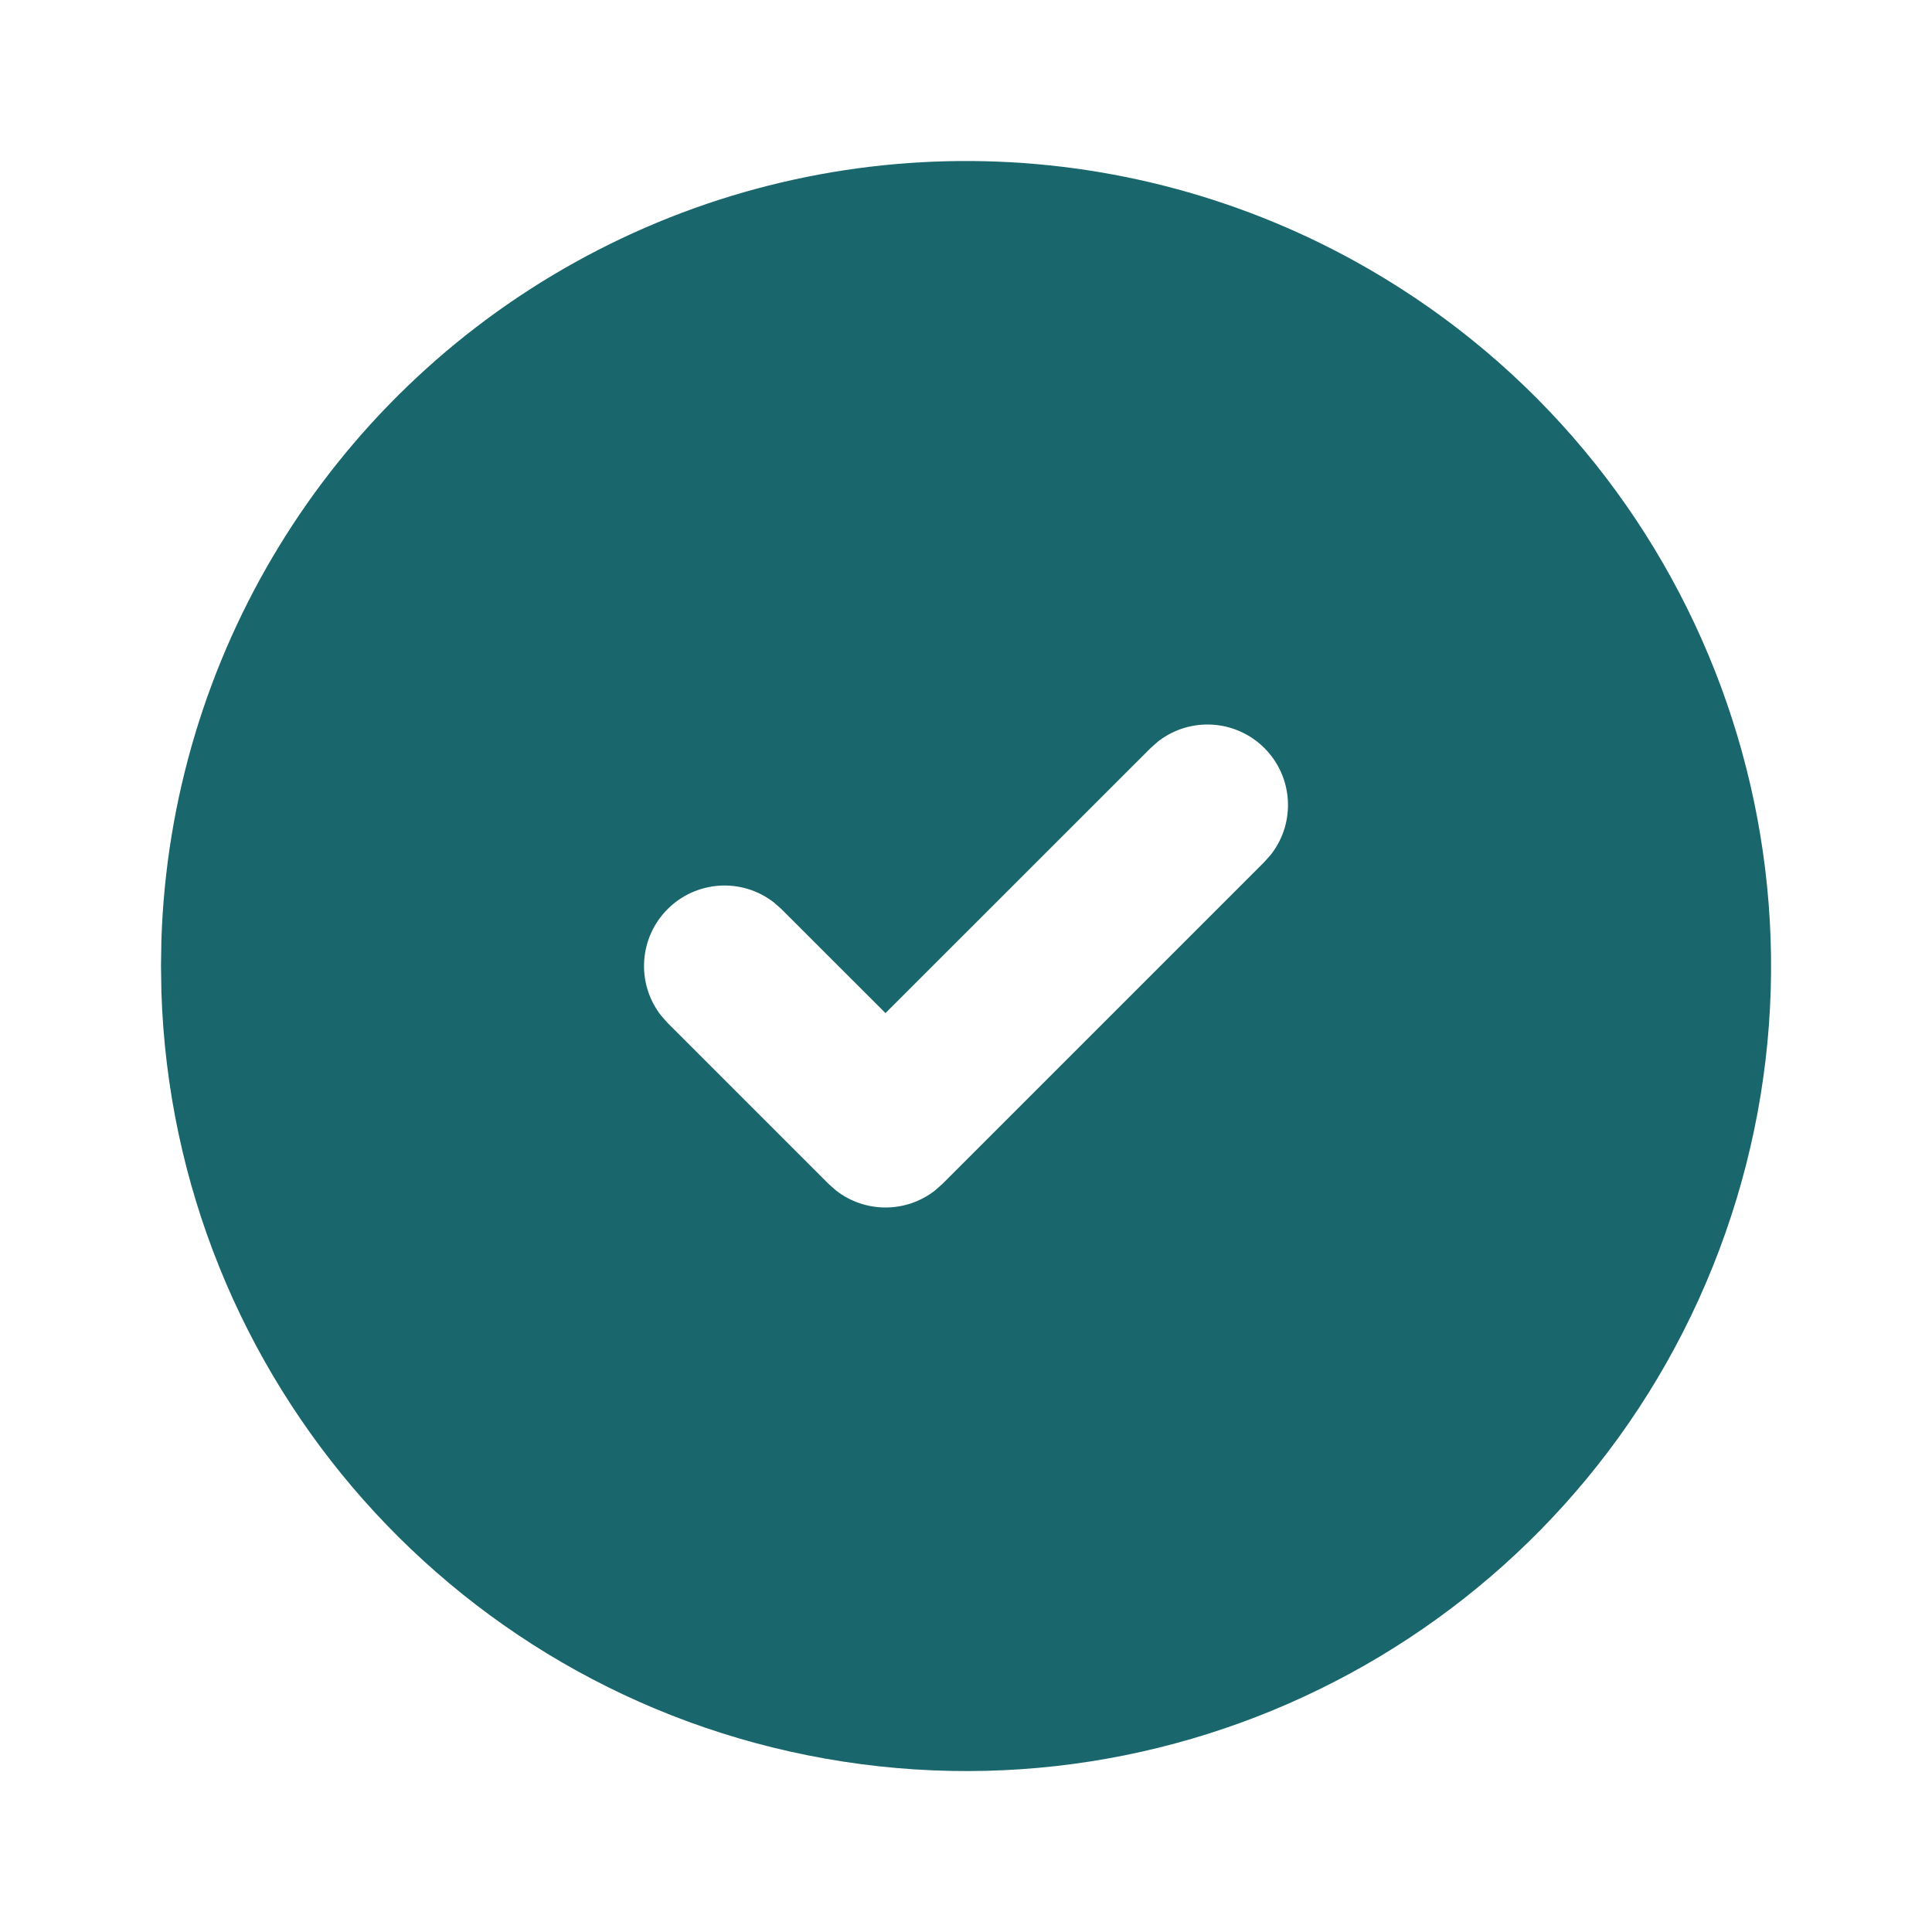
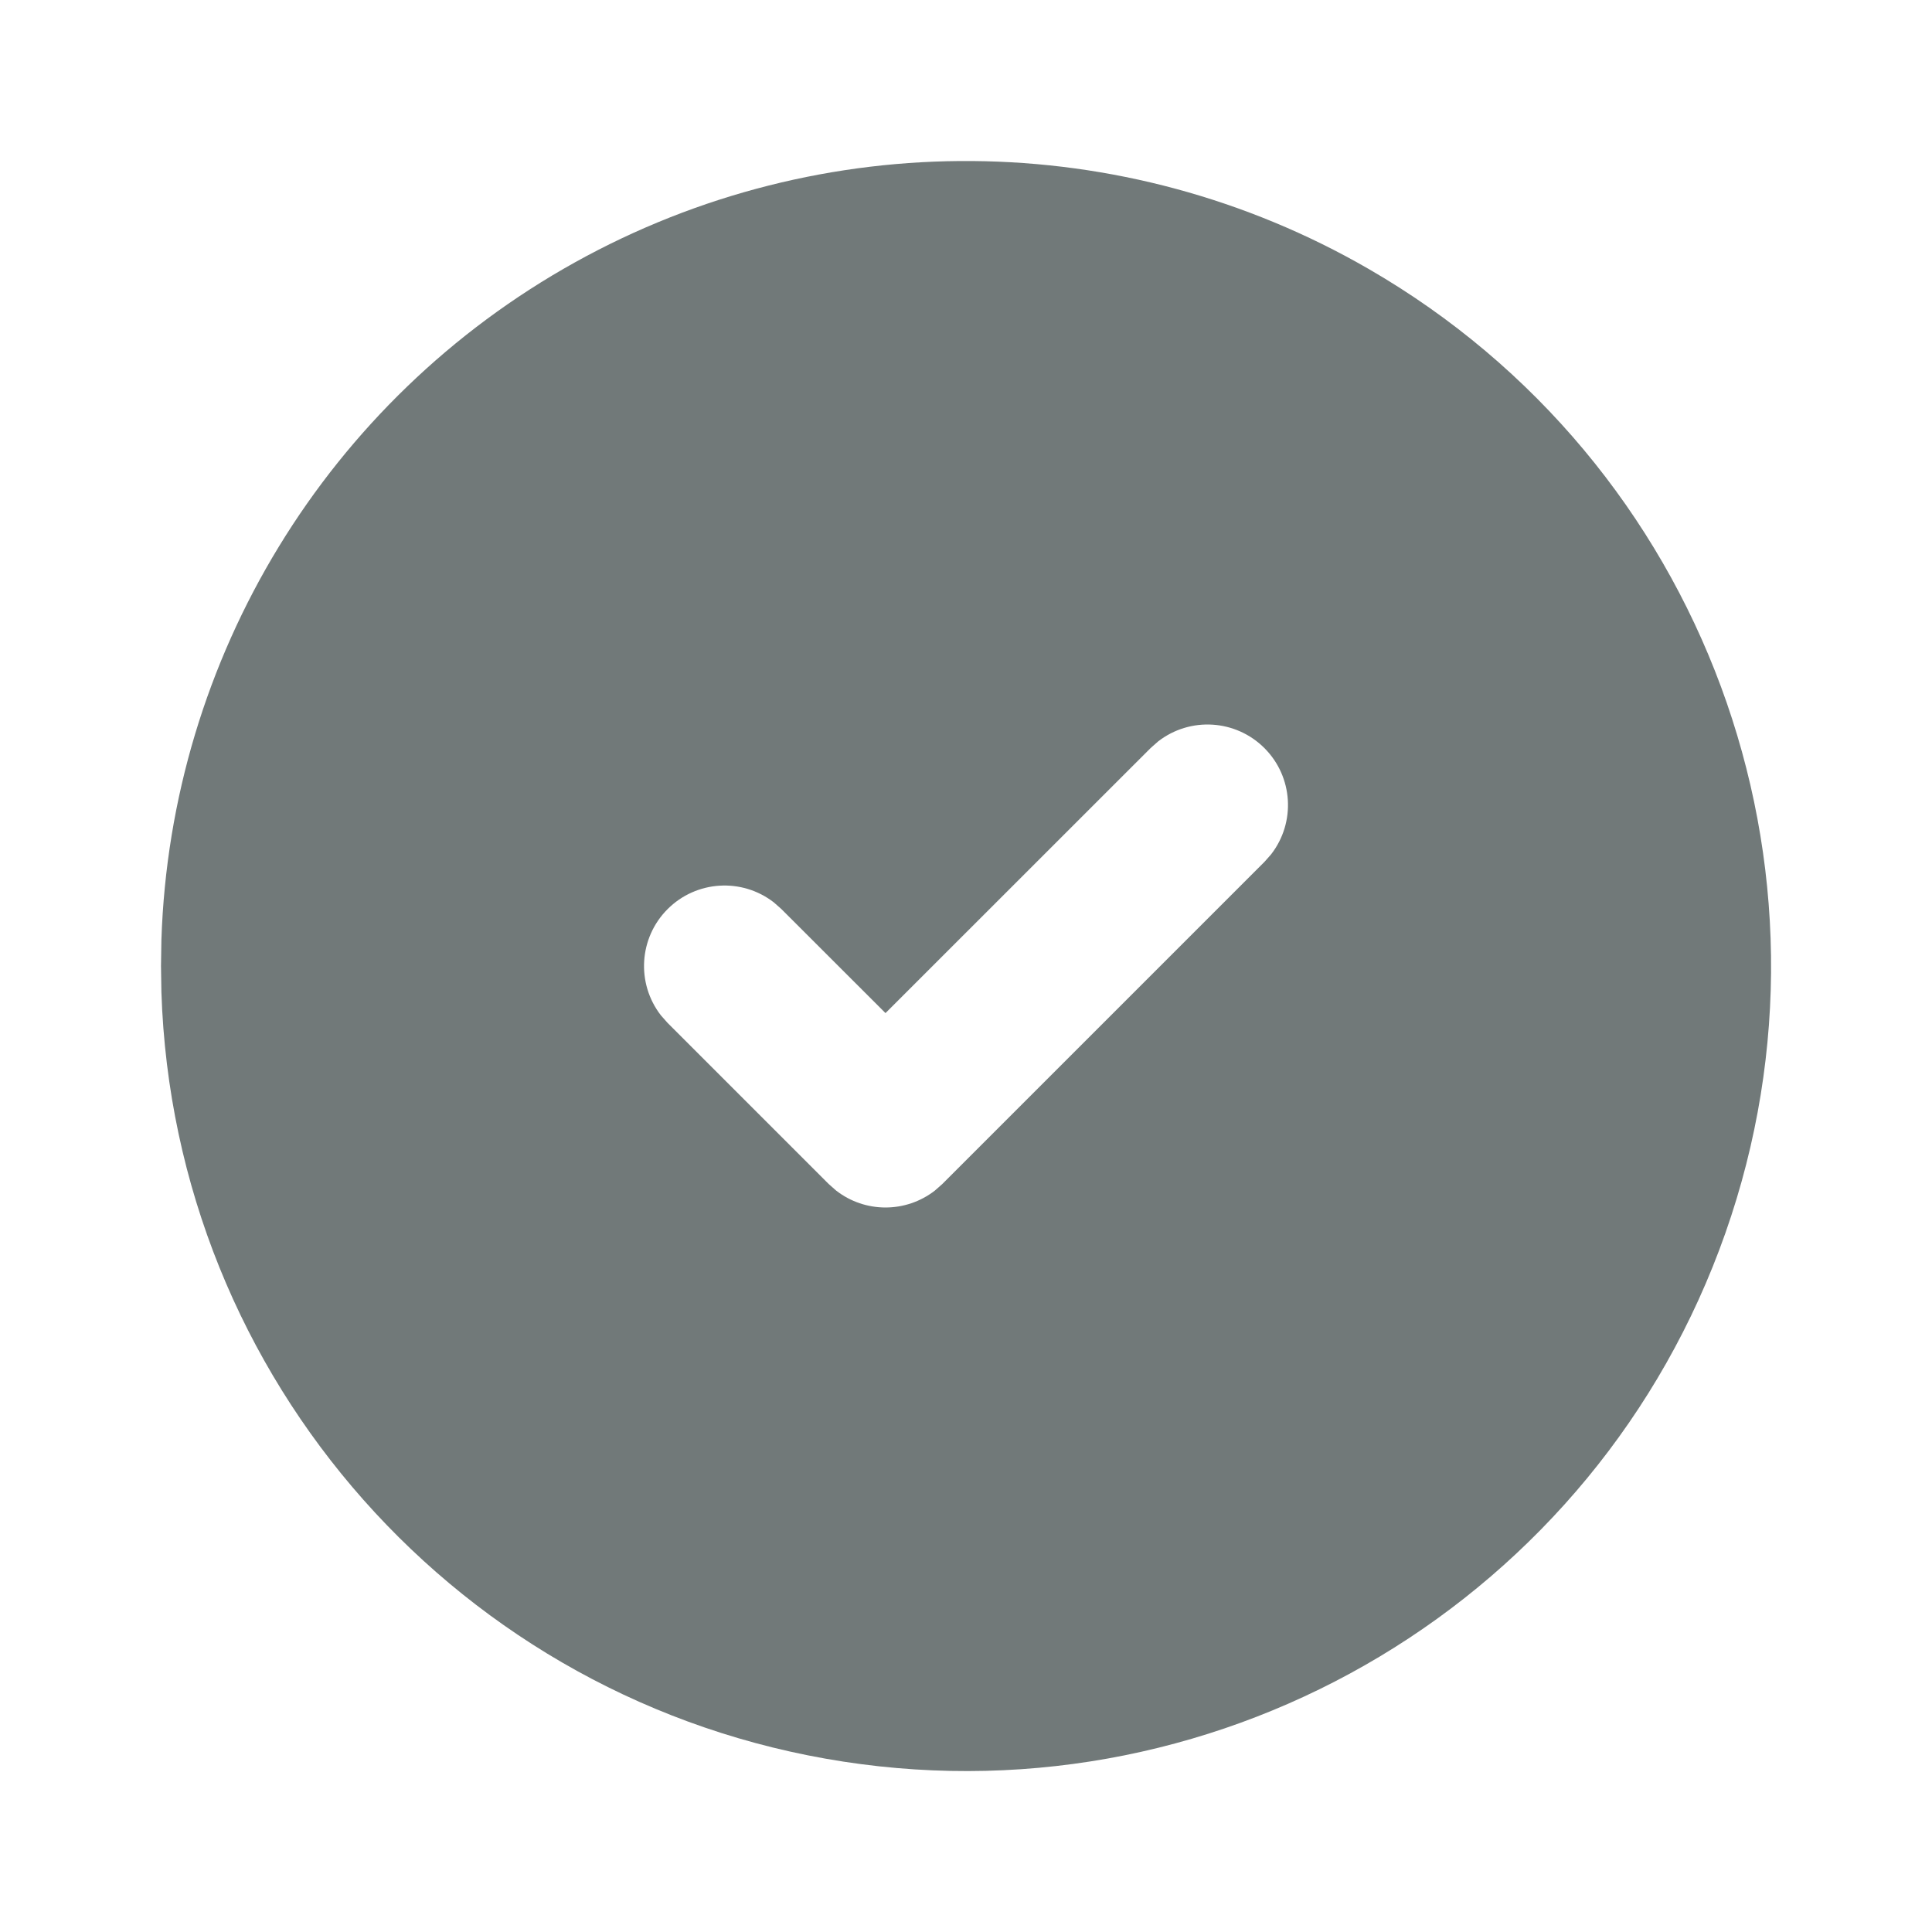
- <svg xmlns="http://www.w3.org/2000/svg" width="20" height="20" viewBox="0 0 24 24" fill="#19676C" class="icon icon-tabler icons-tabler-filled icon-tabler-circle-check">
+ <svg xmlns="http://www.w3.org/2000/svg" width="20" height="20" viewBox="0 0 24 24" fill="#717979" class="icon icon-tabler icons-tabler-filled icon-tabler-circle-check">
  <path stroke="none" d="M0 0h24v24H0z" fill="none" />
  <path d="M17 3.34a10 10 0 1 1 -14.995 8.984l-.005 -.324l.005 -.324a10 10 0 0 1 14.995 -8.336zm-1.293 5.953a1 1 0 0 0 -1.32 -.083l-.094 .083l-3.293 3.292l-1.293 -1.292l-.094 -.083a1 1 0 0 0 -1.403 1.403l.083 .094l2 2l.094 .083a1 1 0 0 0 1.226 0l.094 -.083l4 -4l.083 -.094a1 1 0 0 0 -.083 -1.32z" />
</svg>
